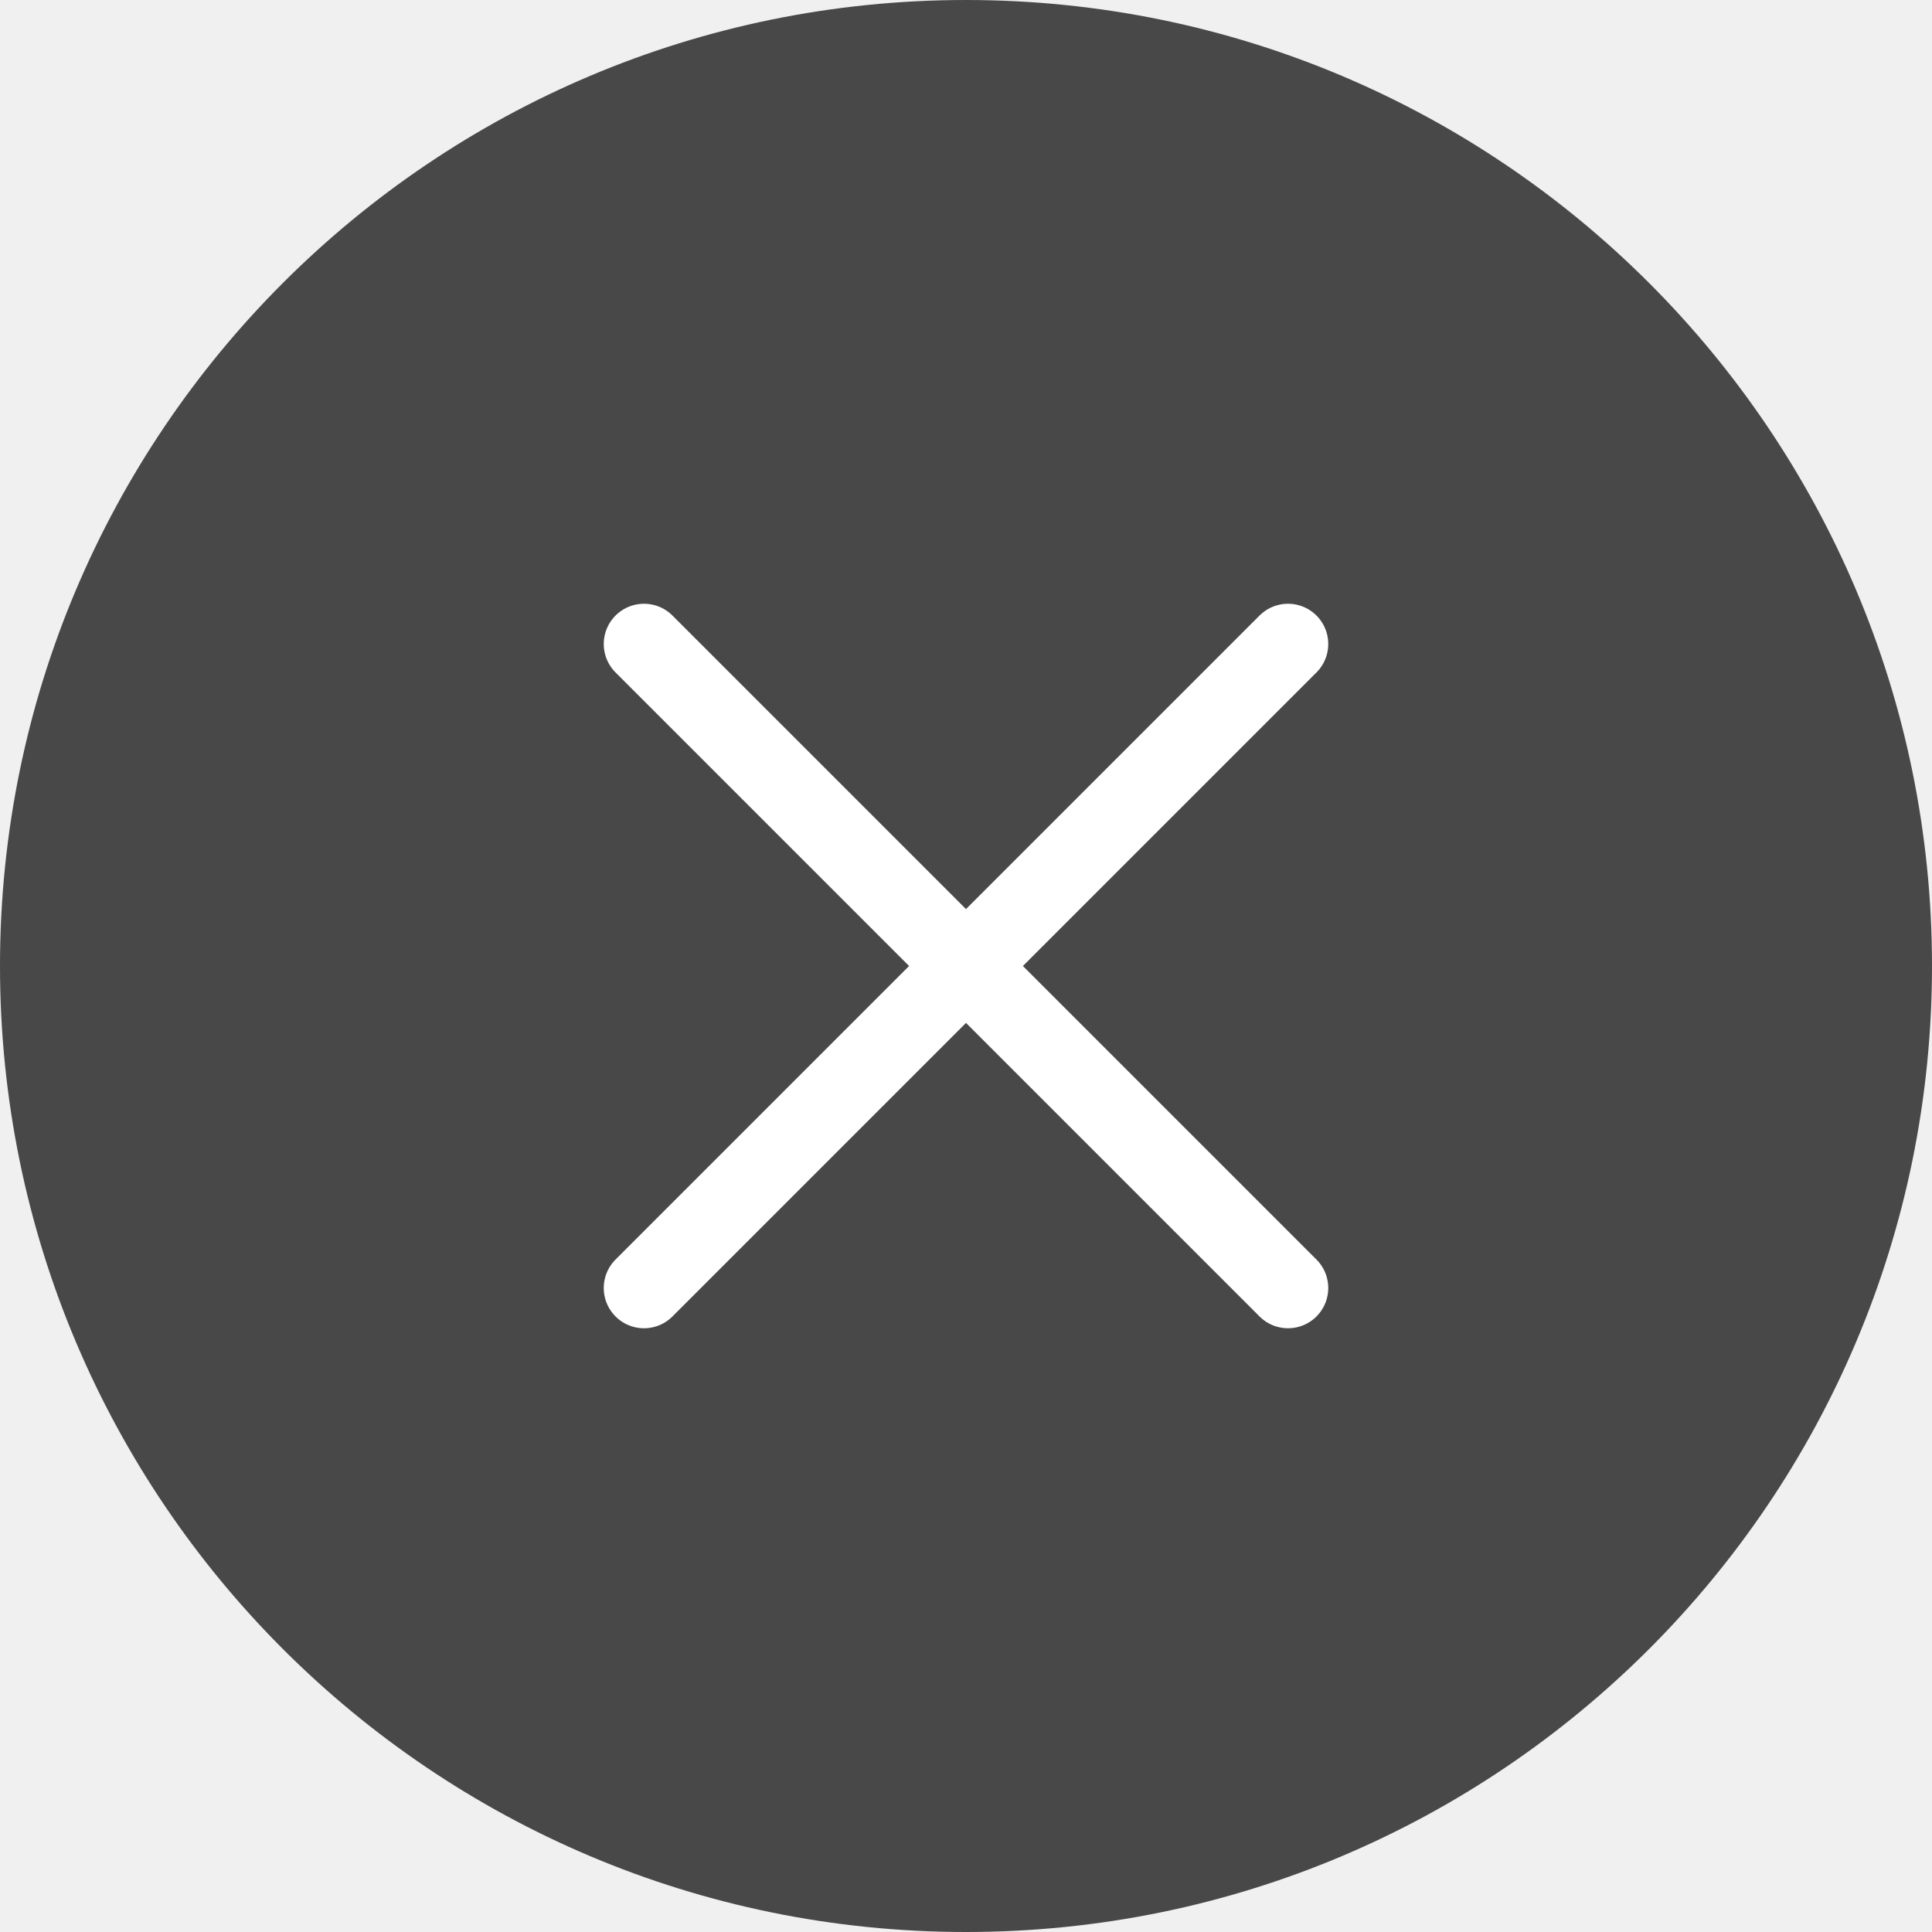
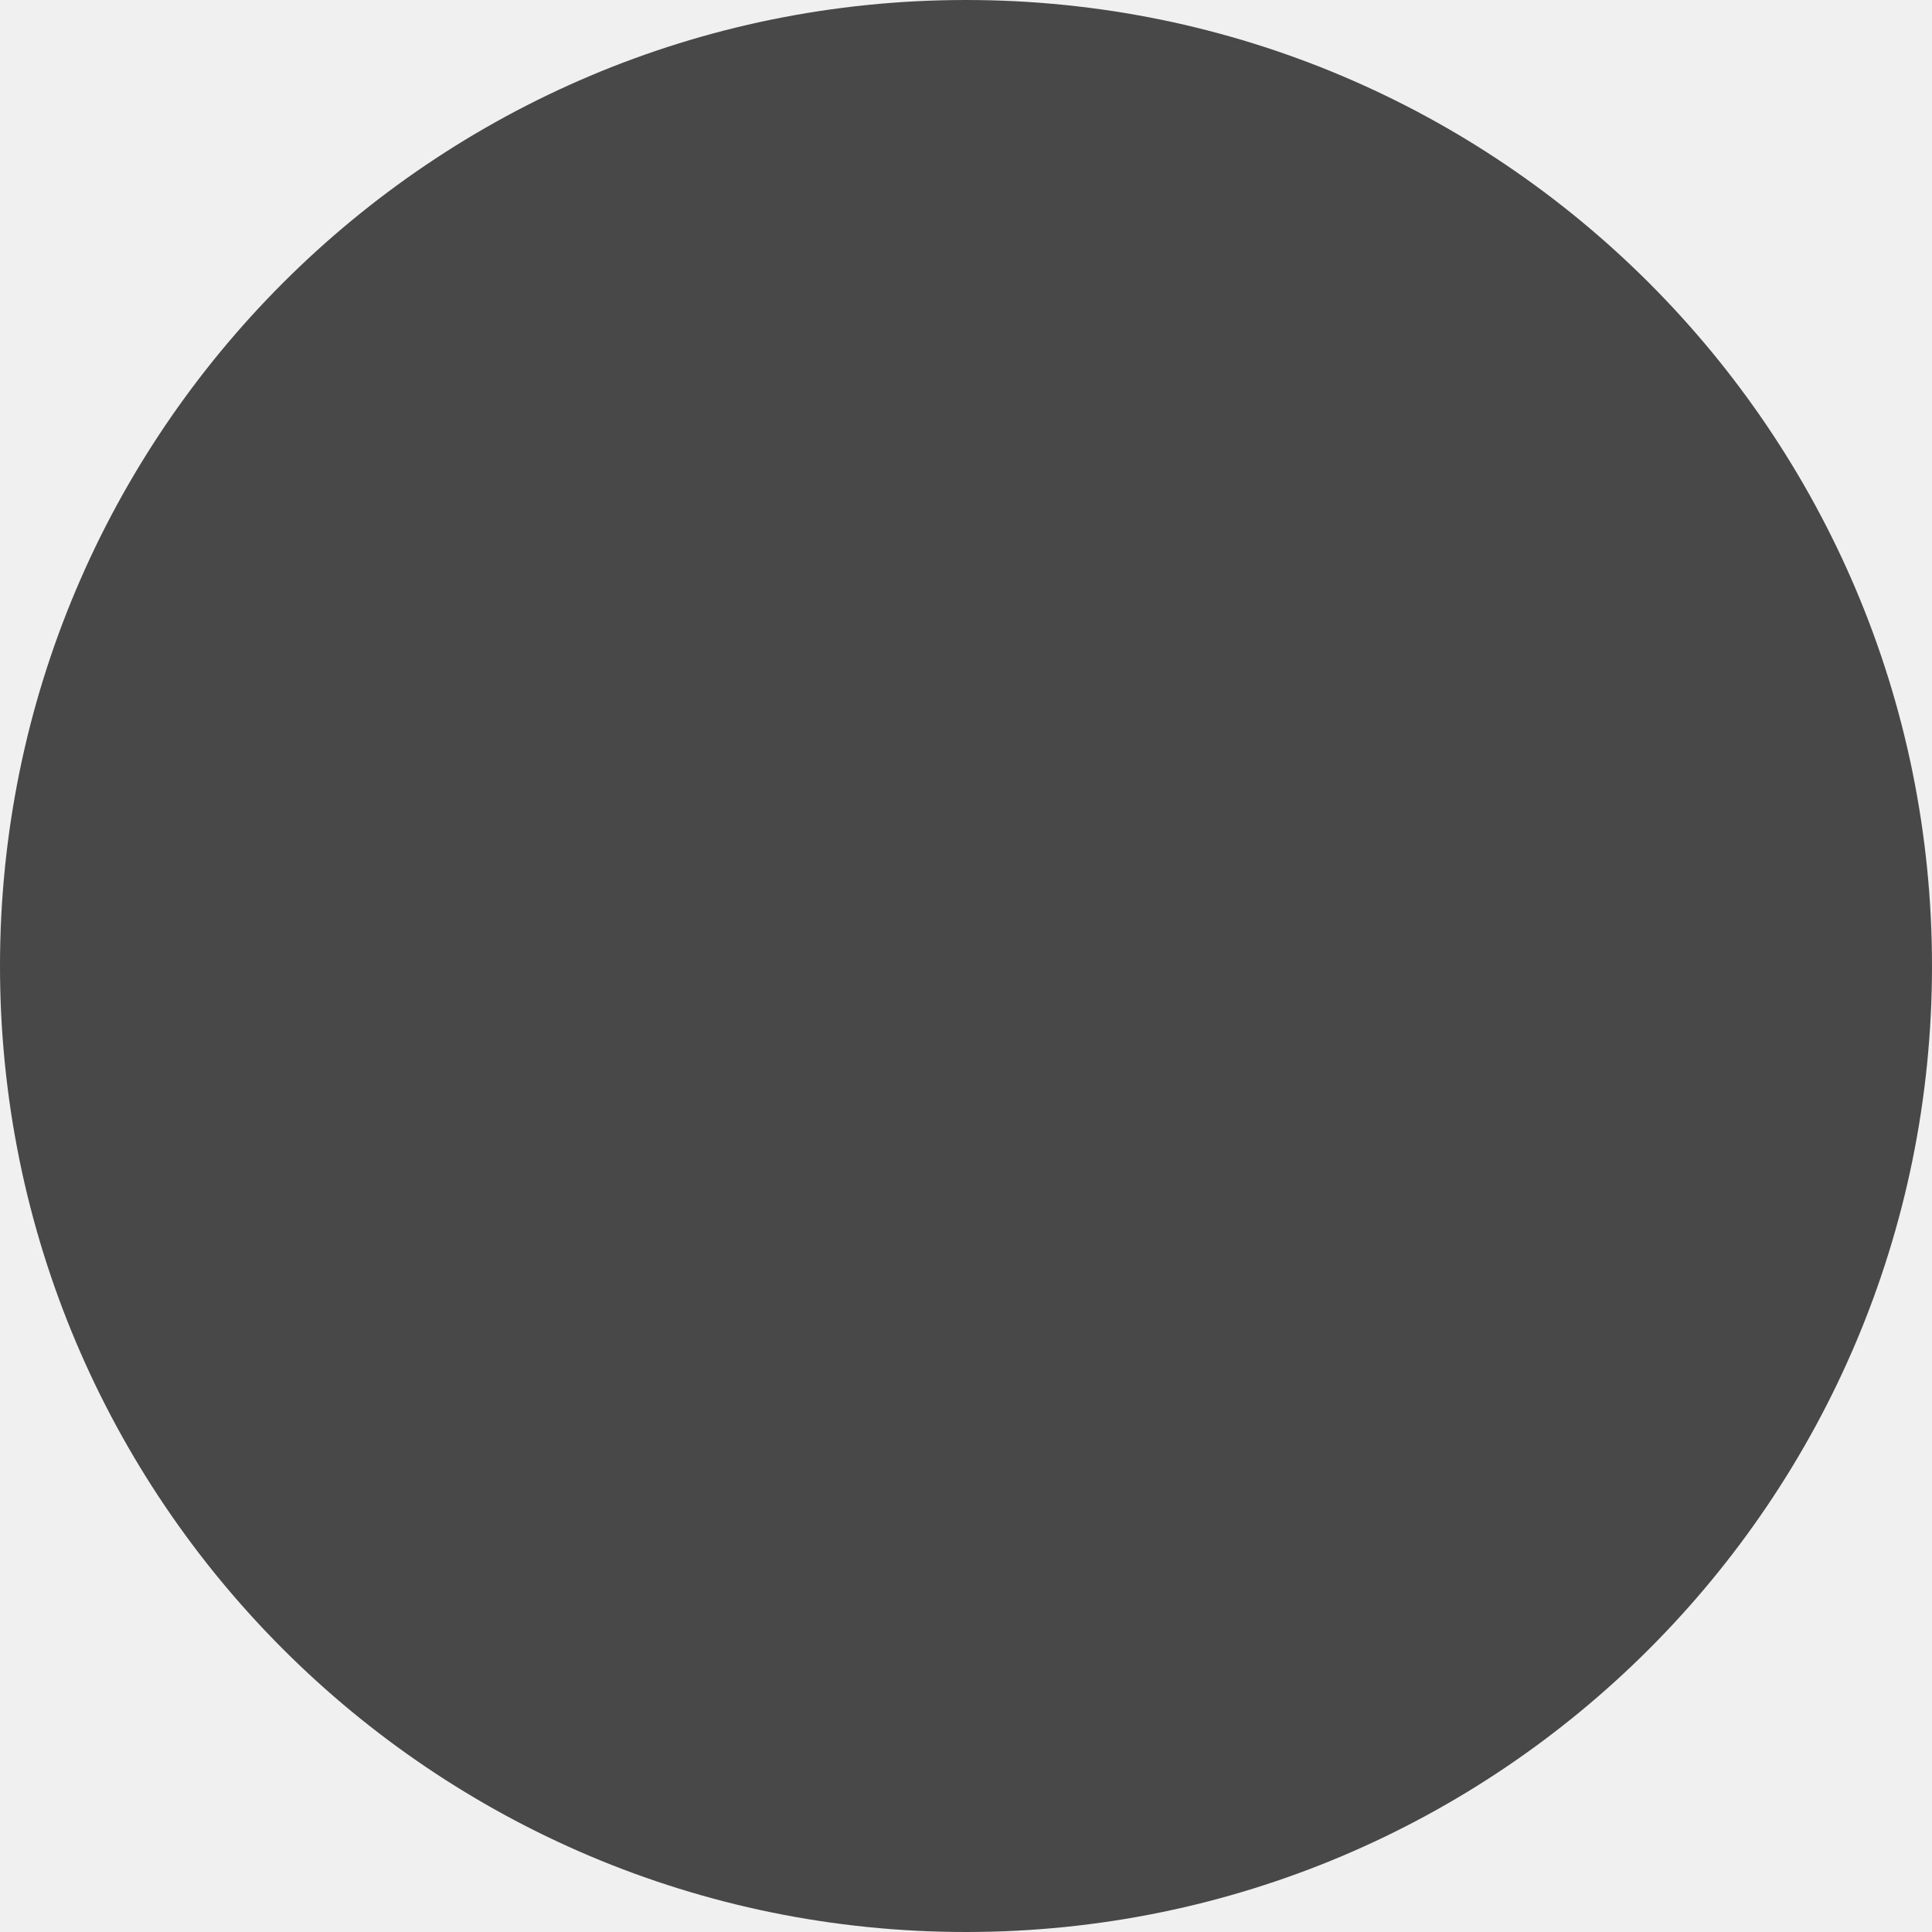
<svg xmlns="http://www.w3.org/2000/svg" width="24" height="24" viewBox="0 0 24 24" fill="none">
  <circle cx="12" cy="12" r="12" fill="#484848" />
-   <path d="M8 8L16 16M16 8L8 16" stroke="white" fill-rule="evenodd" clip-rule="evenodd" stroke-linecap="round" fill="white" />
+   <path d="M8 8L16 16M16 8L8 16" fill-rule="evenodd" clip-rule="evenodd" fill="white" />
</svg>
